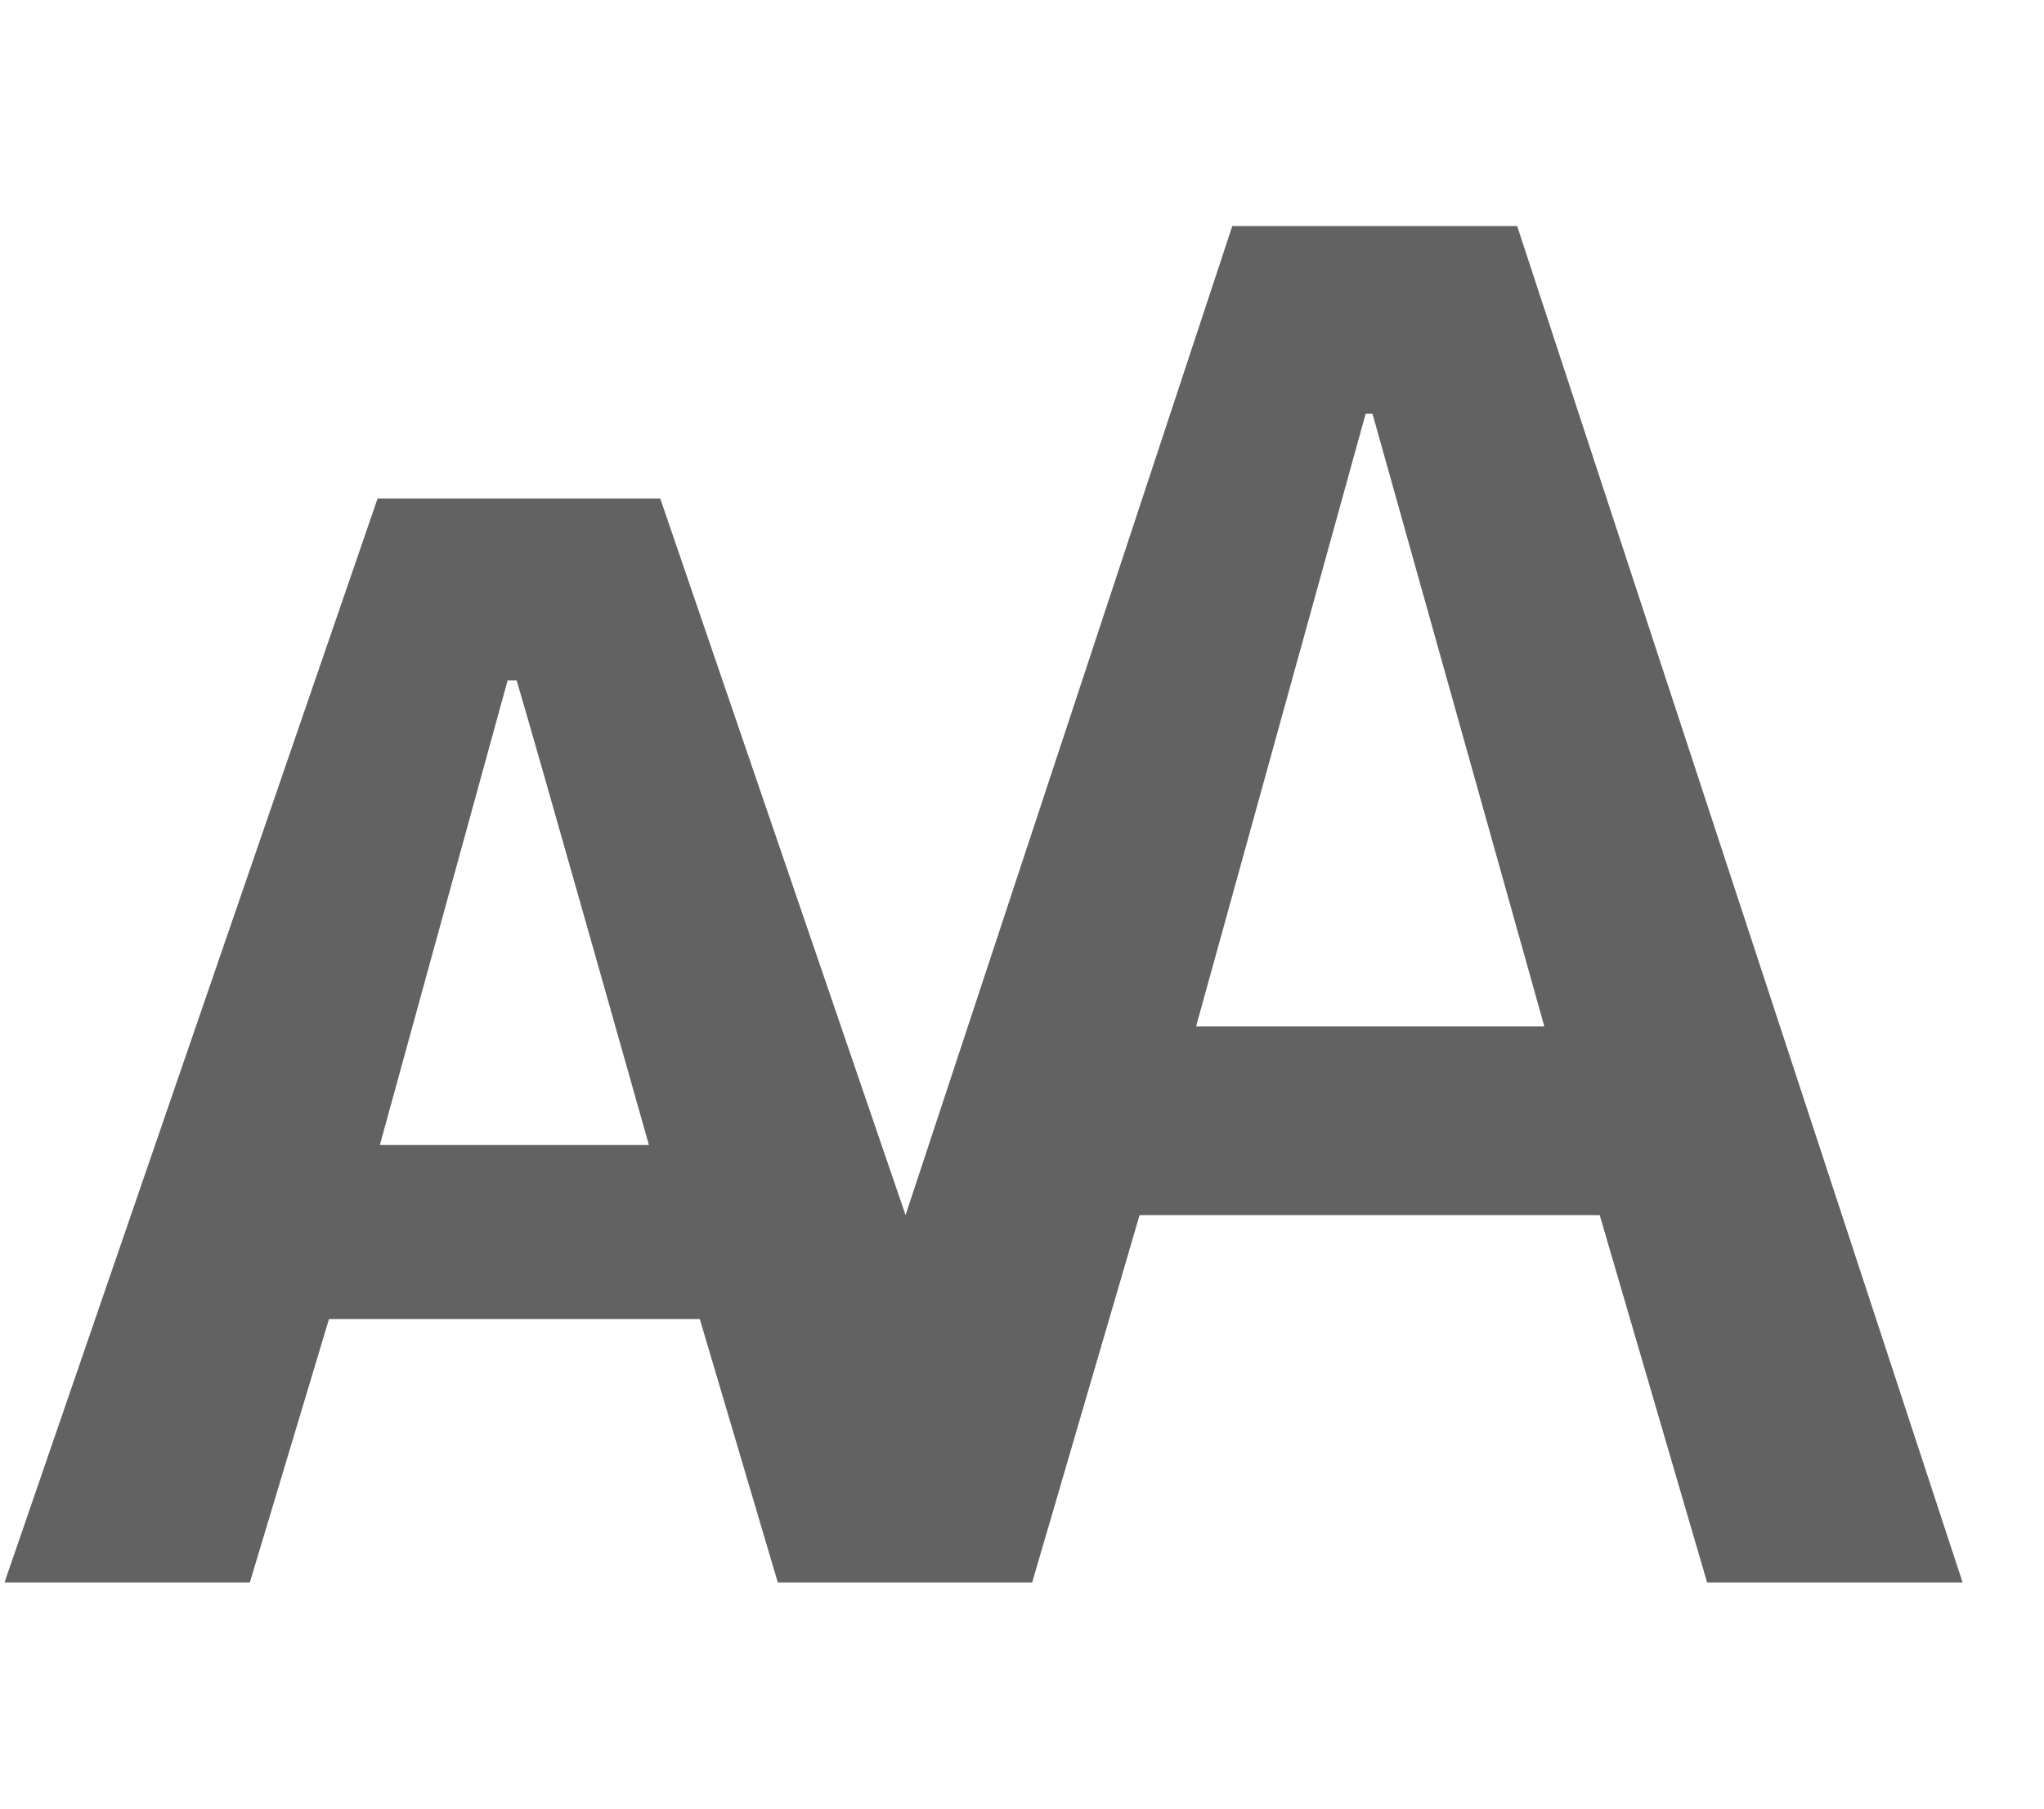
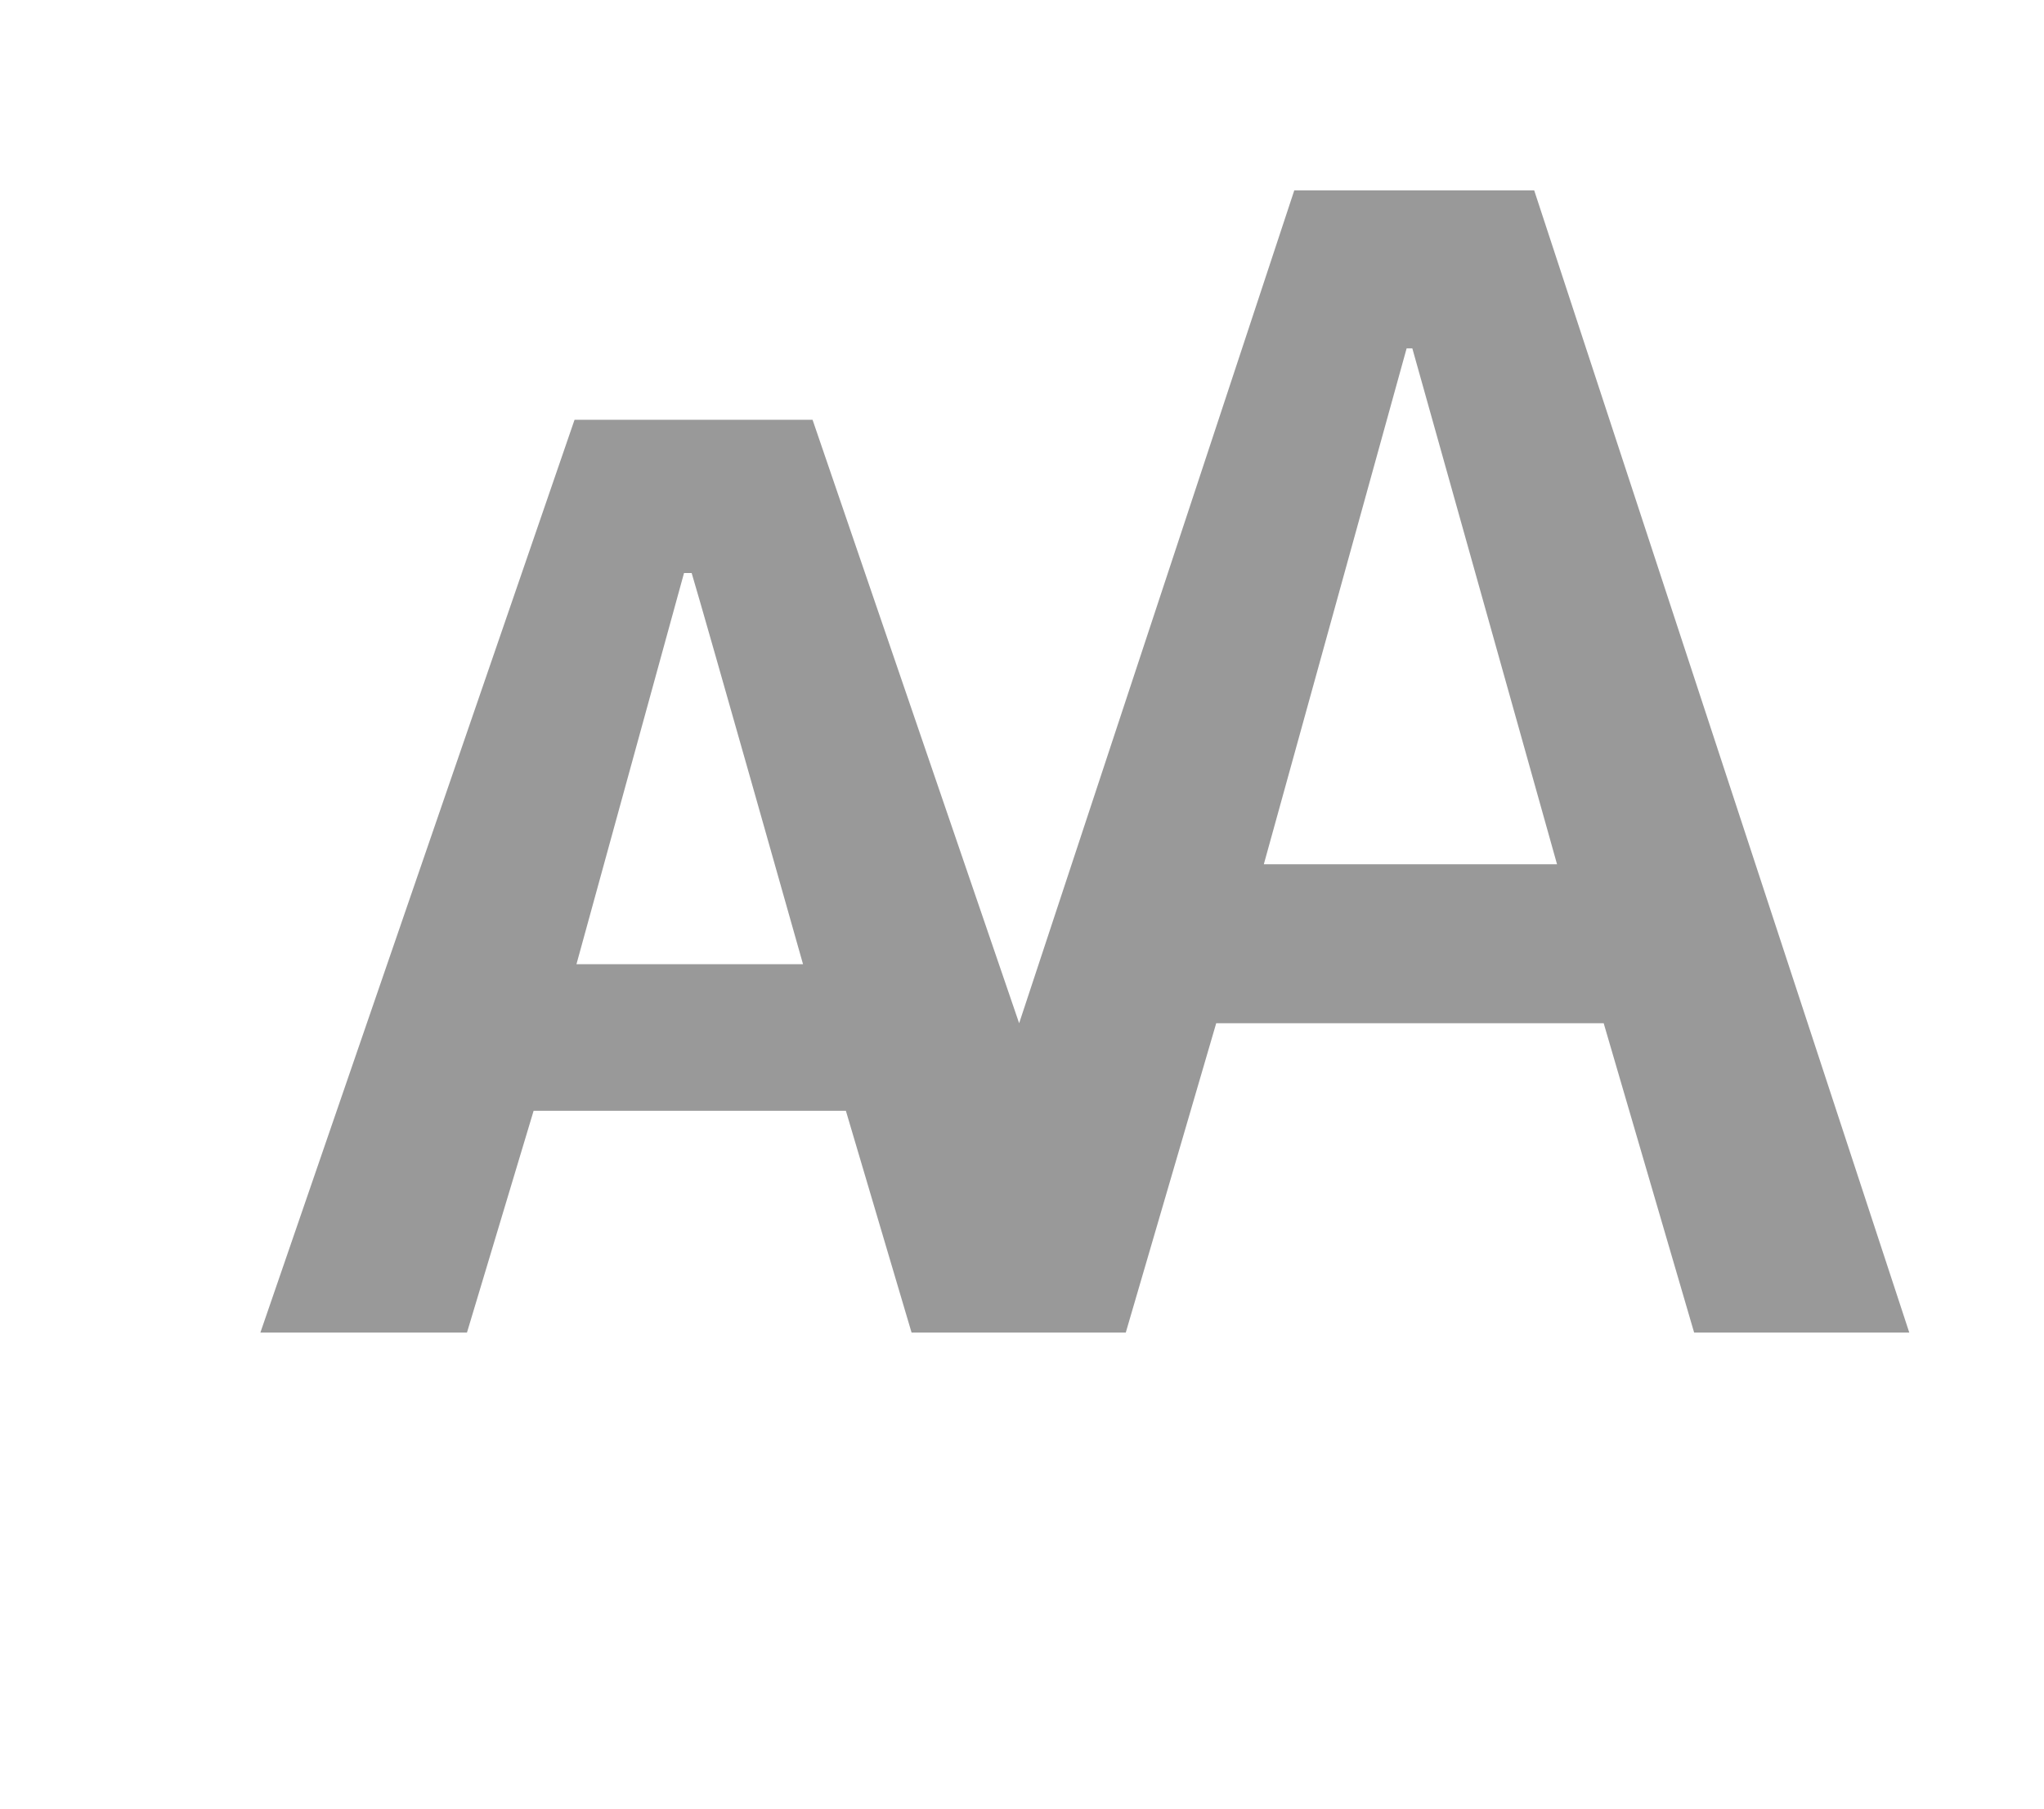
- <svg xmlns="http://www.w3.org/2000/svg" aria-hidden="true" focusable="false" width="1.13em" height="1em" style="-ms-transform: rotate(360deg); -webkit-transform: rotate(360deg); transform: rotate(360deg);" preserveAspectRatio="xMidYMid meet" viewBox="0 0 18 16" fill="#999">
-   <path fill-rule="evenodd" d="M13.62 9.08L12.1 3.66h-.06l-1.5 5.42h3.08zM5.7 10.13S4.68 6.52 4.53 6.02h-.08l-1.13 4.11H5.7zM17.31 14h-2.25l-.95-3.25h-4.07L9.09 14H6.84l-.69-2.33H2.87L2.17 14H0l3.3-9.59h2.5l2.17 6.34L10.86 2h2.52l3.94 12h-.01z" fill="#626262" />
+ <svg xmlns="http://www.w3.org/2000/svg" aria-hidden="true" focusable="false" width="1.13em" height="1em" style="-ms-transform: rotate(360deg); -webkit-transform: rotate(360deg); transform: rotate(360deg);" preserveAspectRatio="xMidYMid meet" viewBox="0 0 16 19" fill="#999">
+   <path fill-rule="evenodd" d="M13.62 9.08L12.1 3.66h-.06l-1.5 5.42h3.08zM5.7 10.13S4.68 6.52 4.53 6.02h-.08l-1.13 4.11H5.7zM17.31 14h-2.25l-.95-3.25h-4.07L9.09 14H6.84l-.69-2.33H2.87L2.17 14H0l3.3-9.59h2.5l2.17 6.34L10.86 2h2.52l3.94 12h-.01z" fill="#999" />
</svg>
